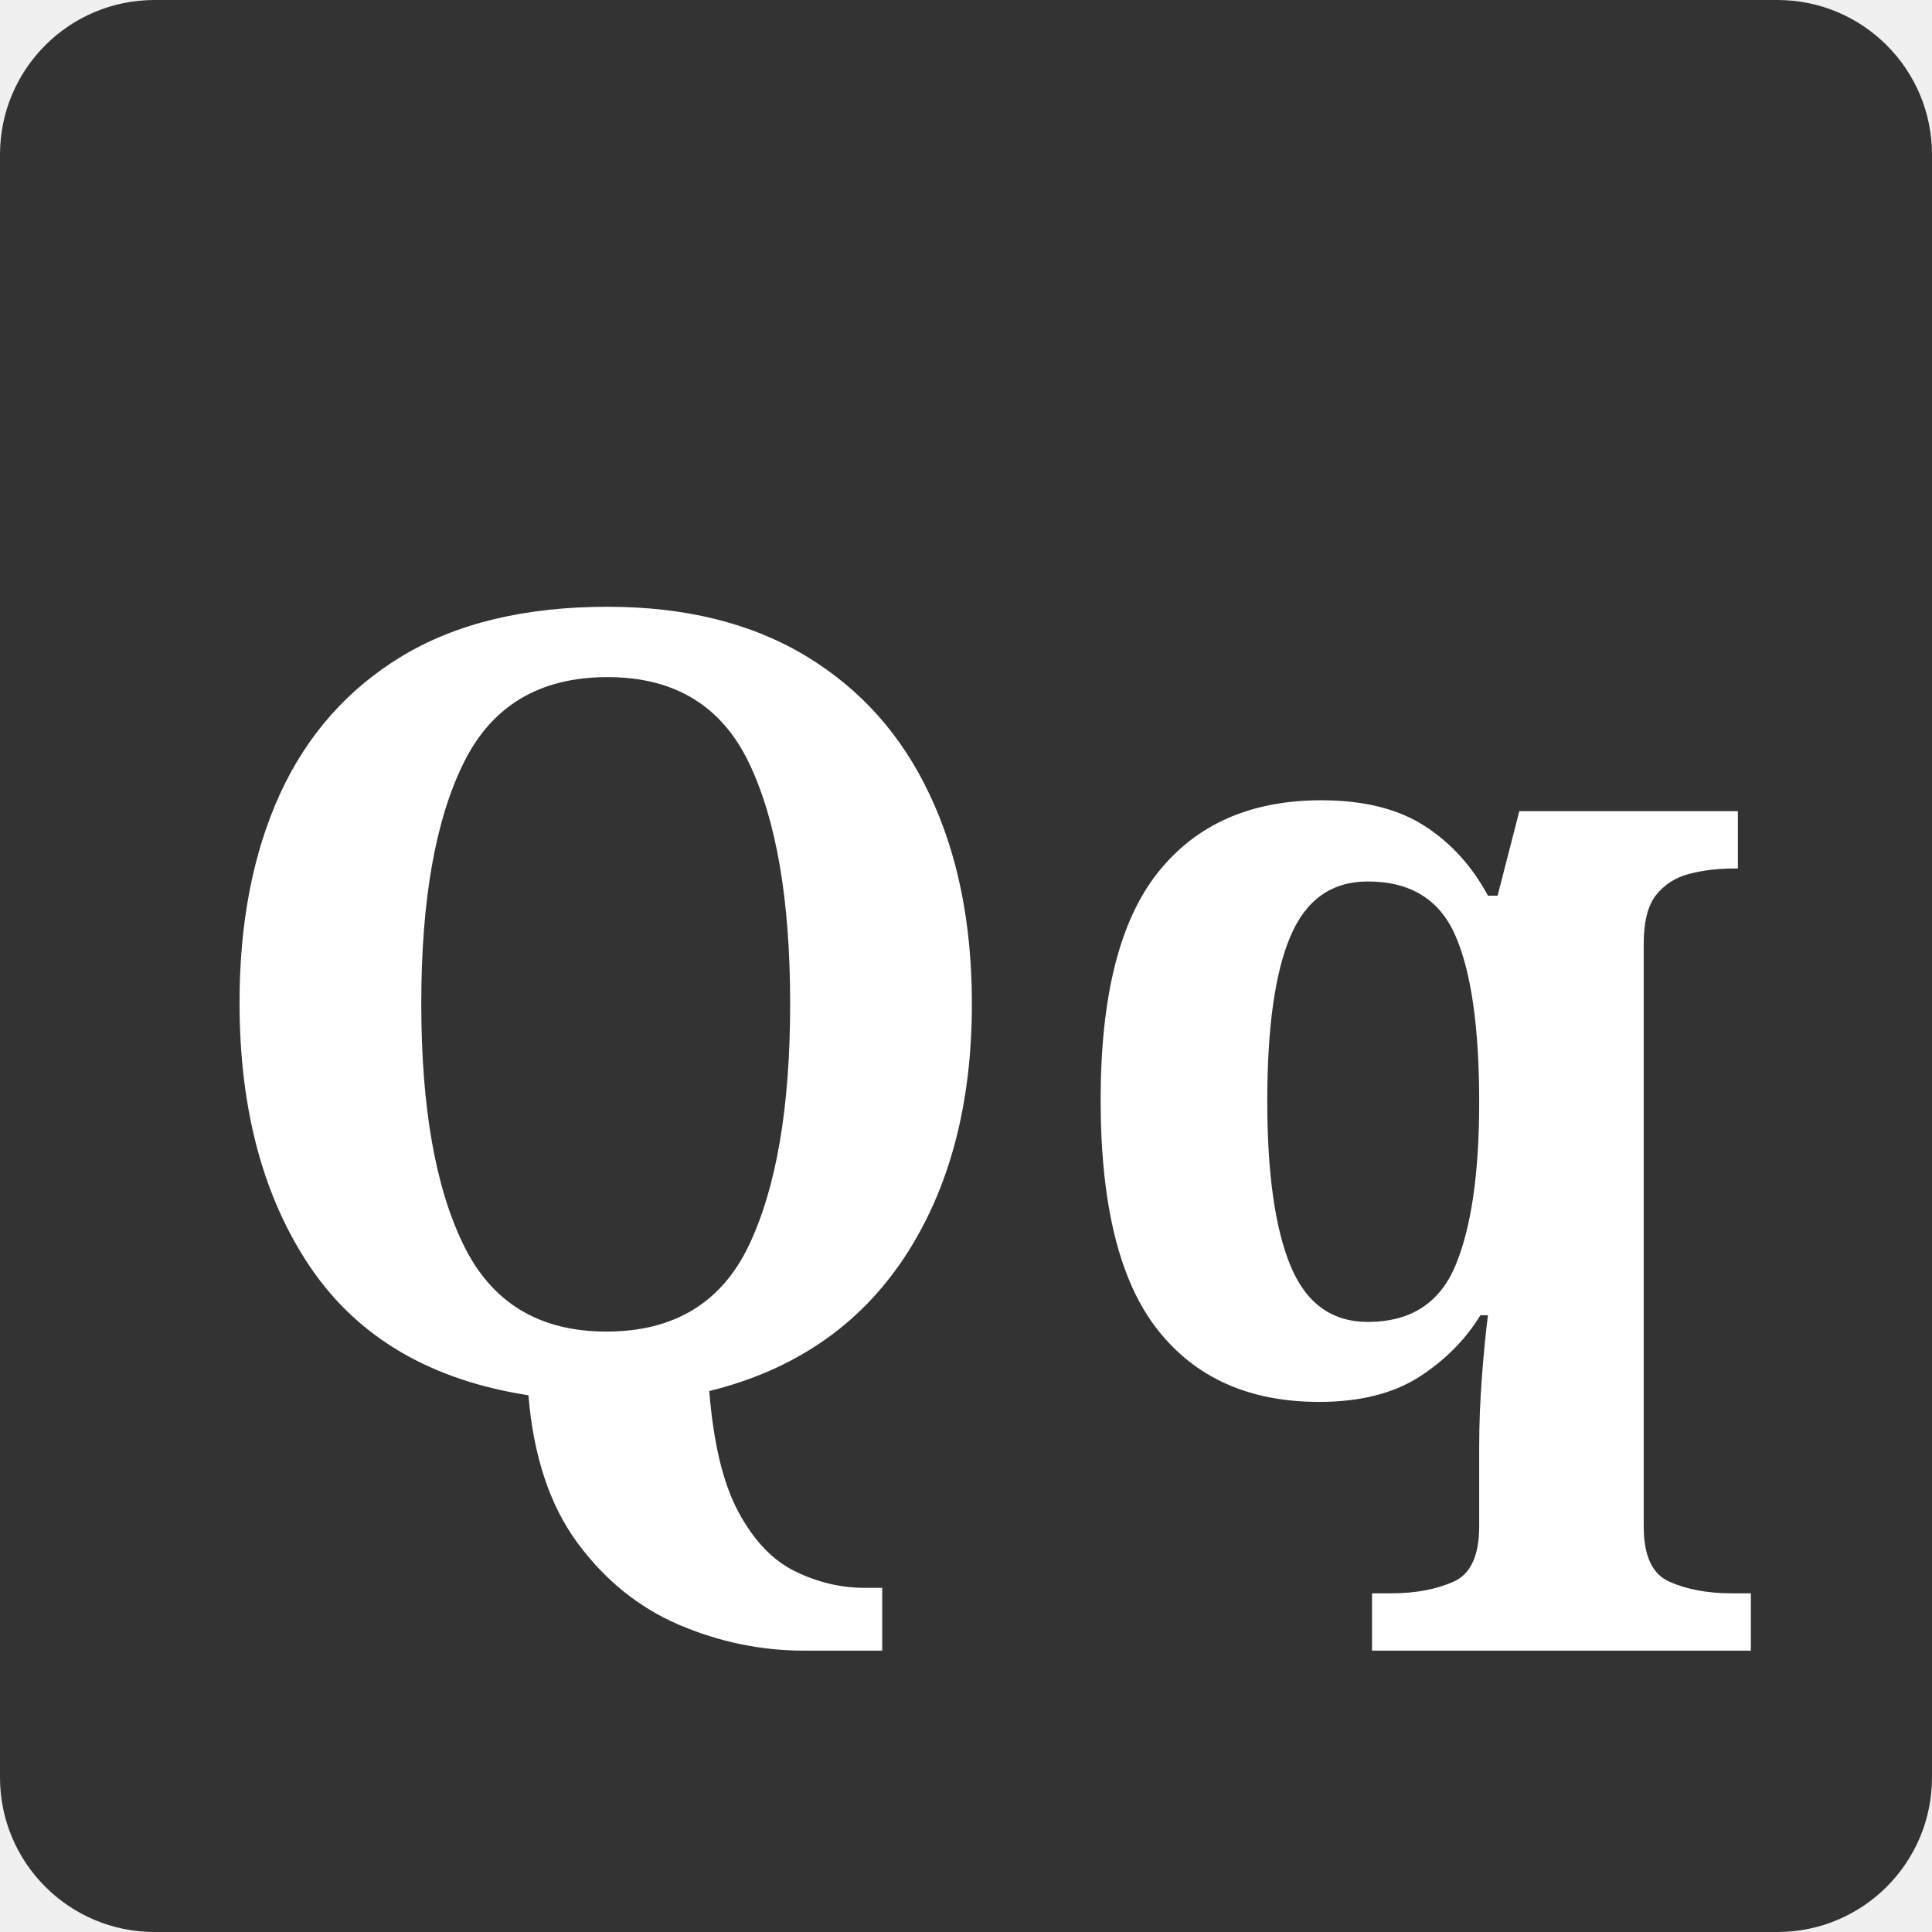
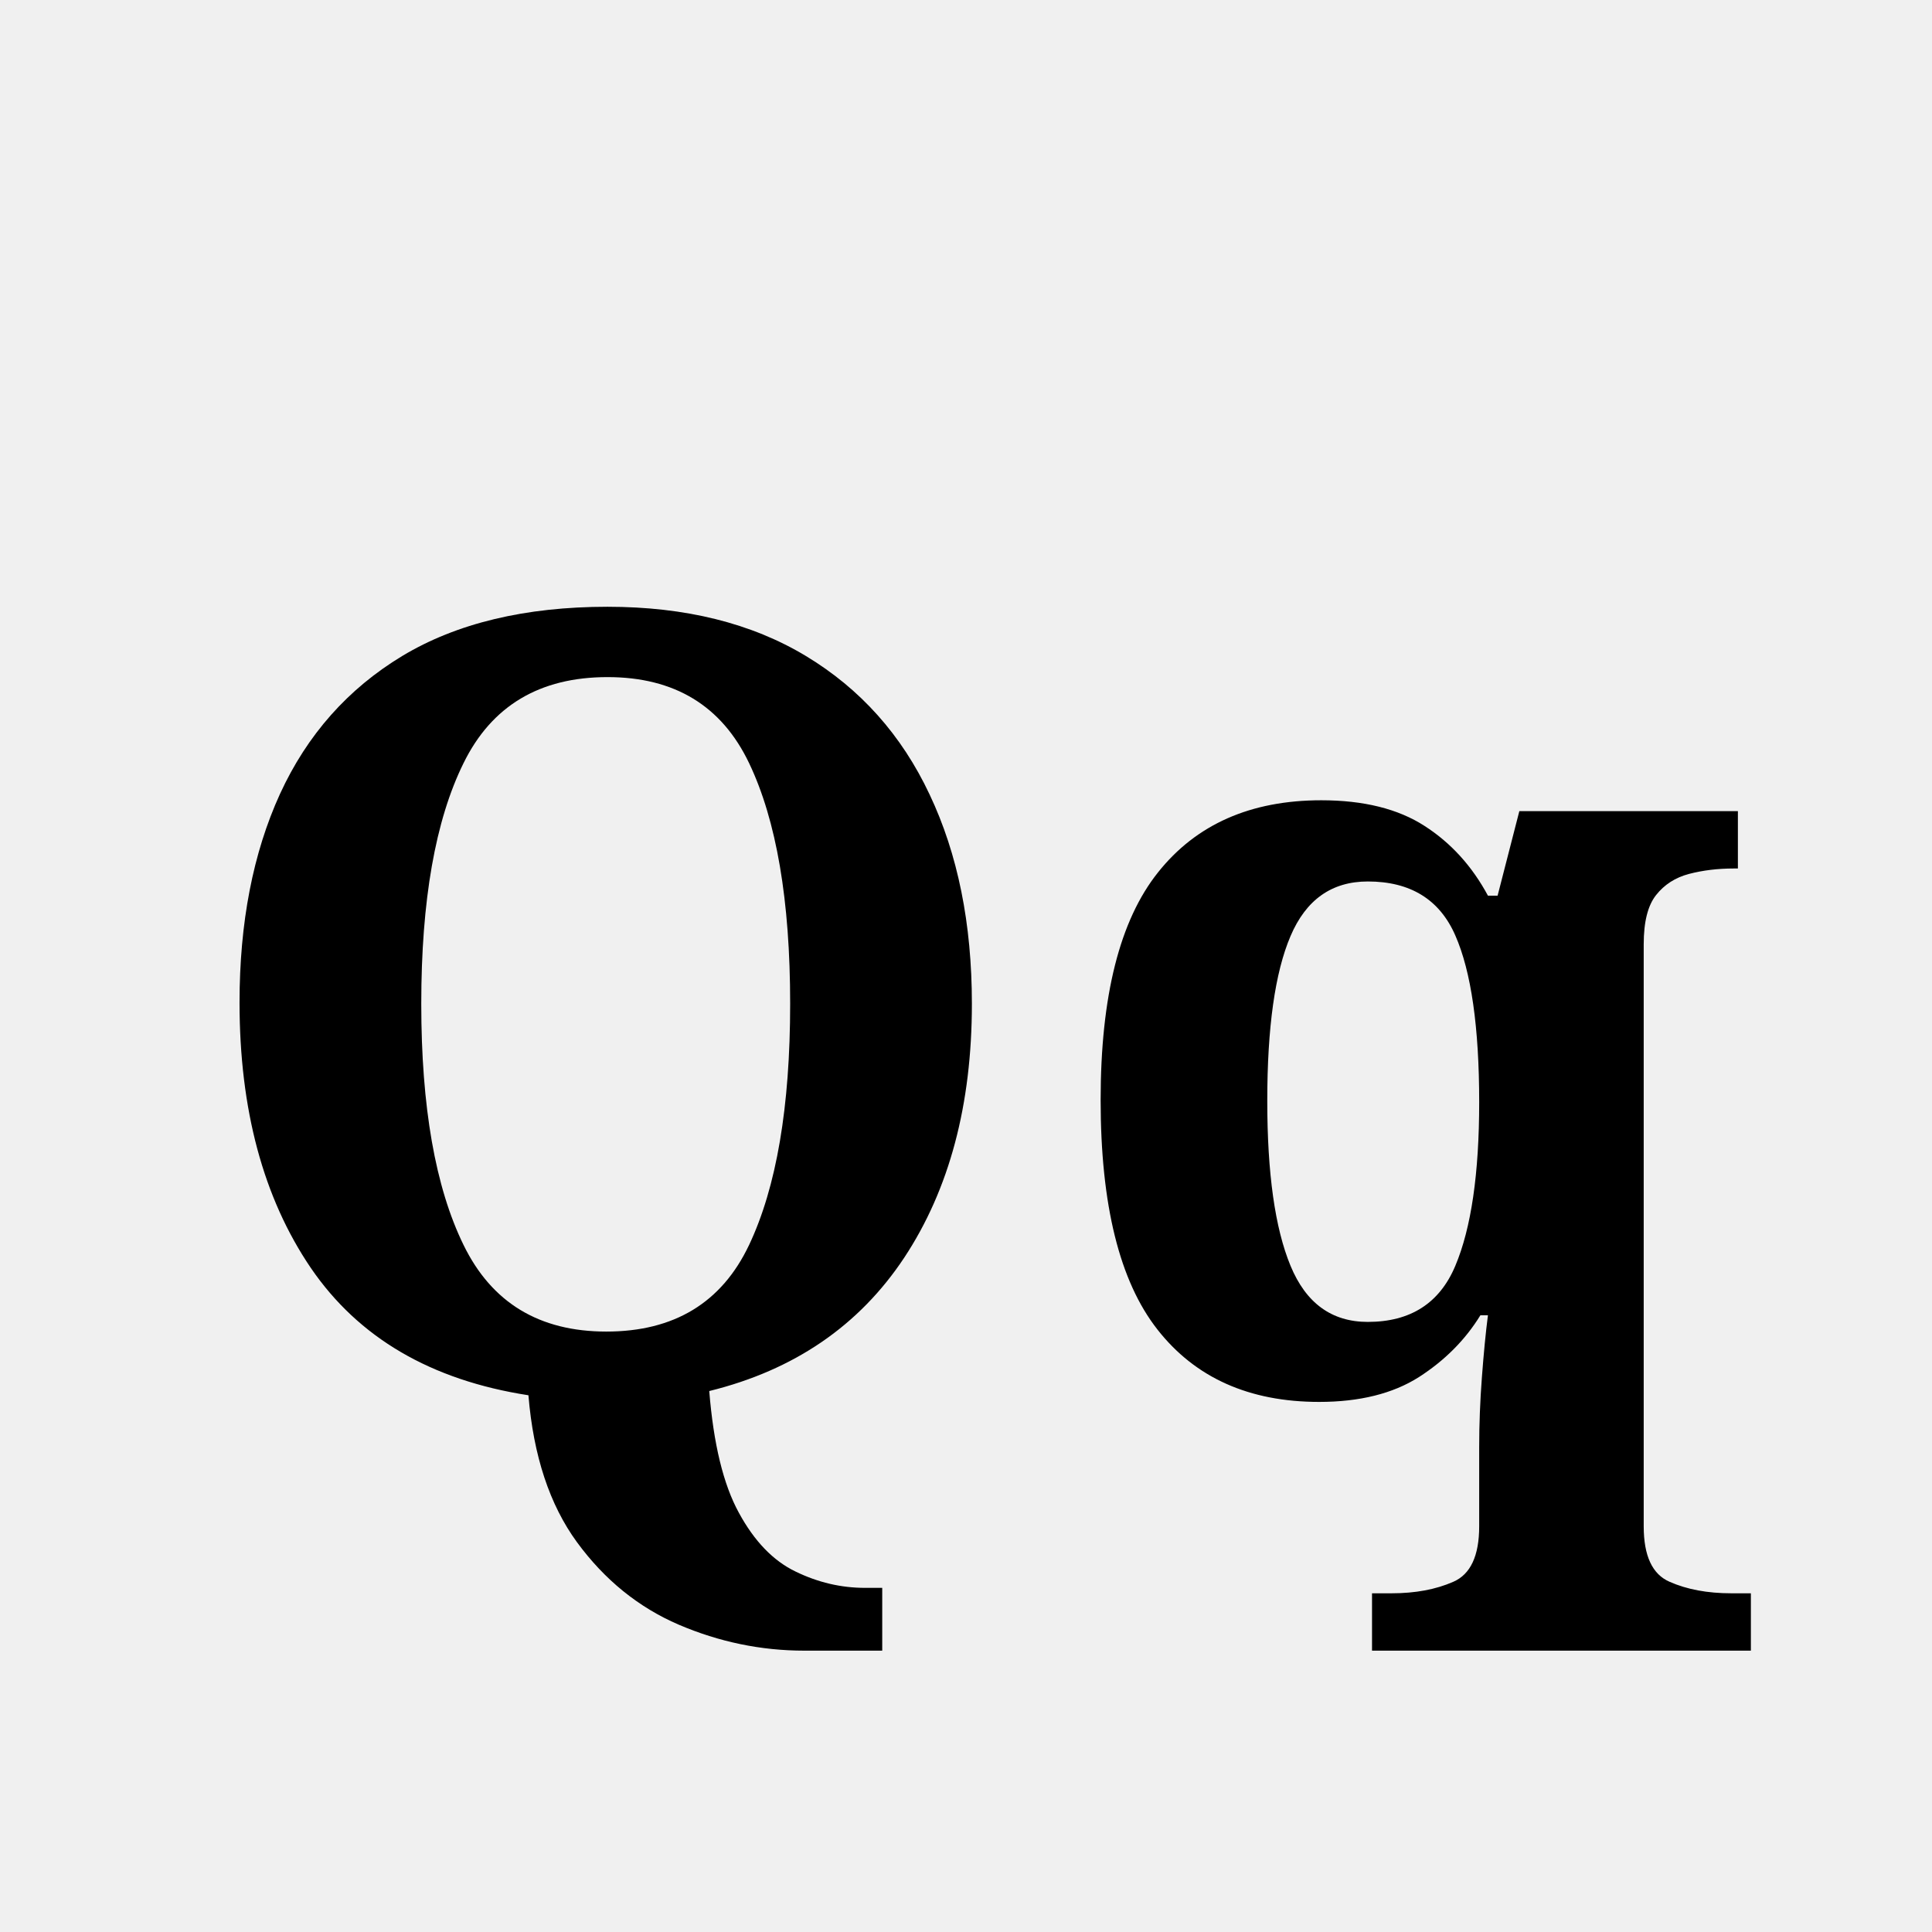
<svg xmlns="http://www.w3.org/2000/svg" viewBox="0 0 100 100">
-   <rect width="100" height="100" fill="#333" rx="8" />
-   <text x="50" y="72" font-family="Georgia, serif" font-size="56" font-weight="bold" text-anchor="middle" fill="#fff" letter-spacing="1">Qq</text>
+   <text x="50" y="72" font-family="Georgia, serif" font-size="56" font-weight="bold" text-anchor="middle" fill="#000" letter-spacing="1">Qq</text>
</svg>
